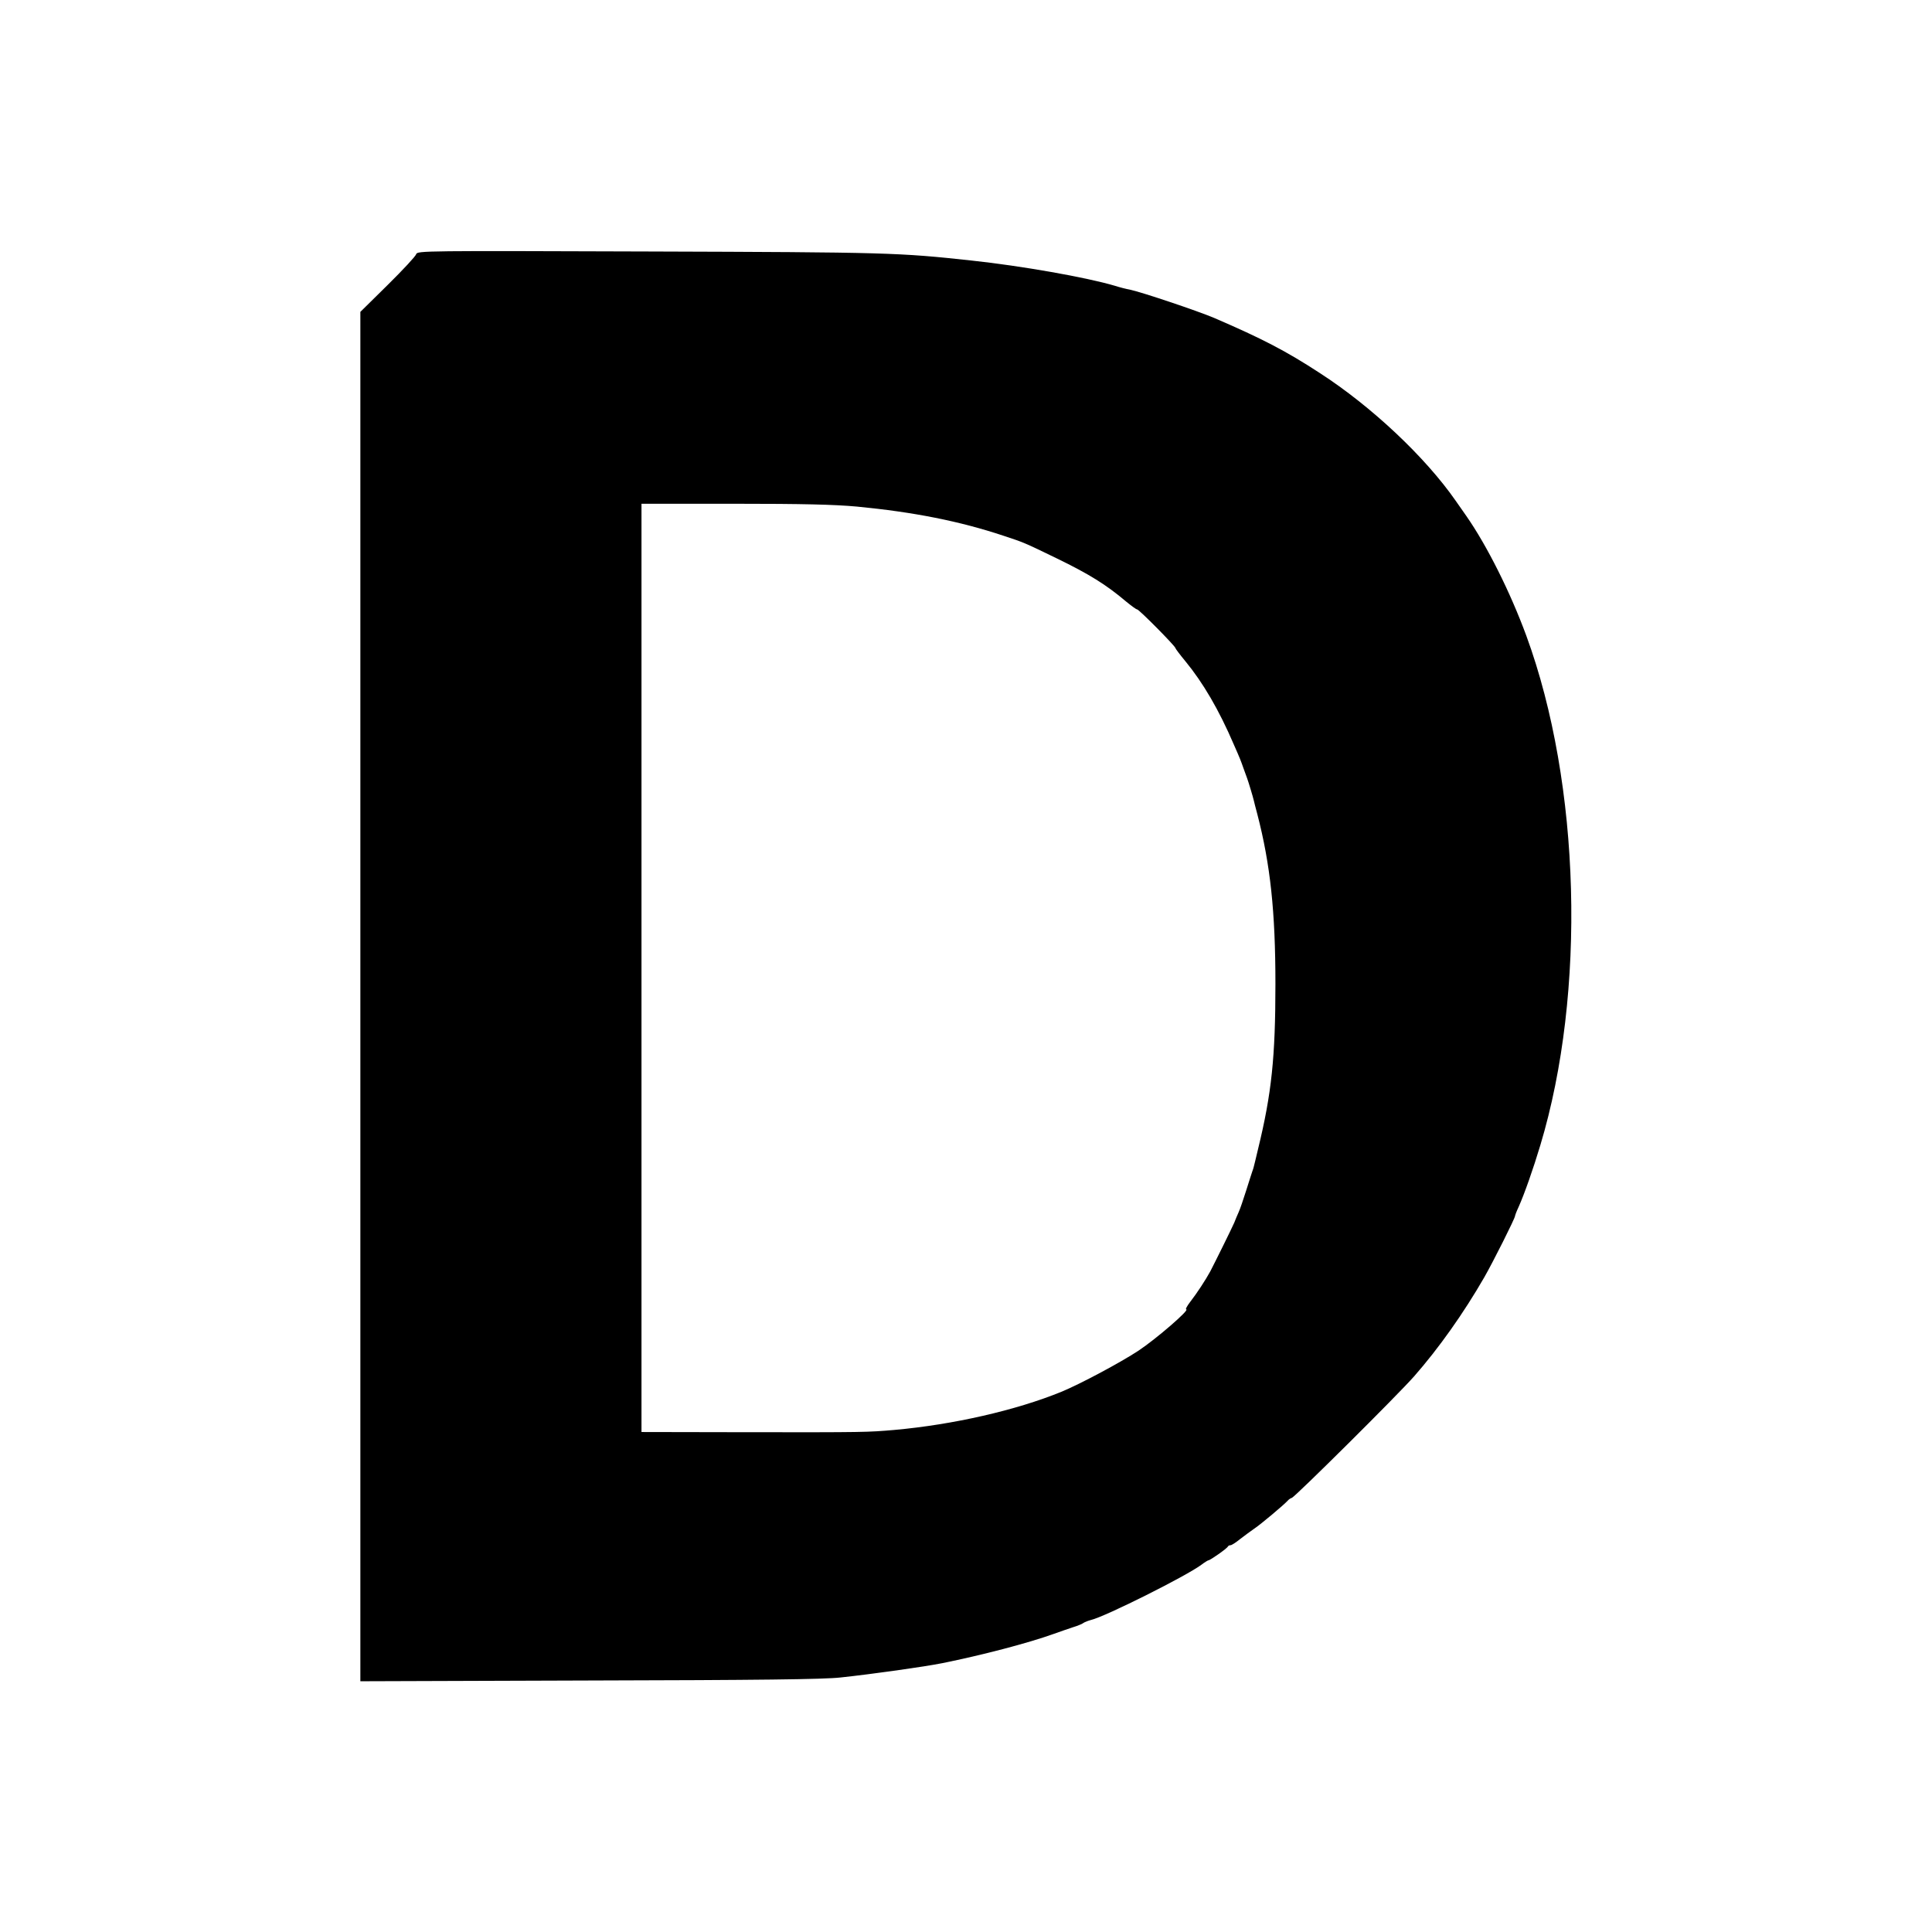
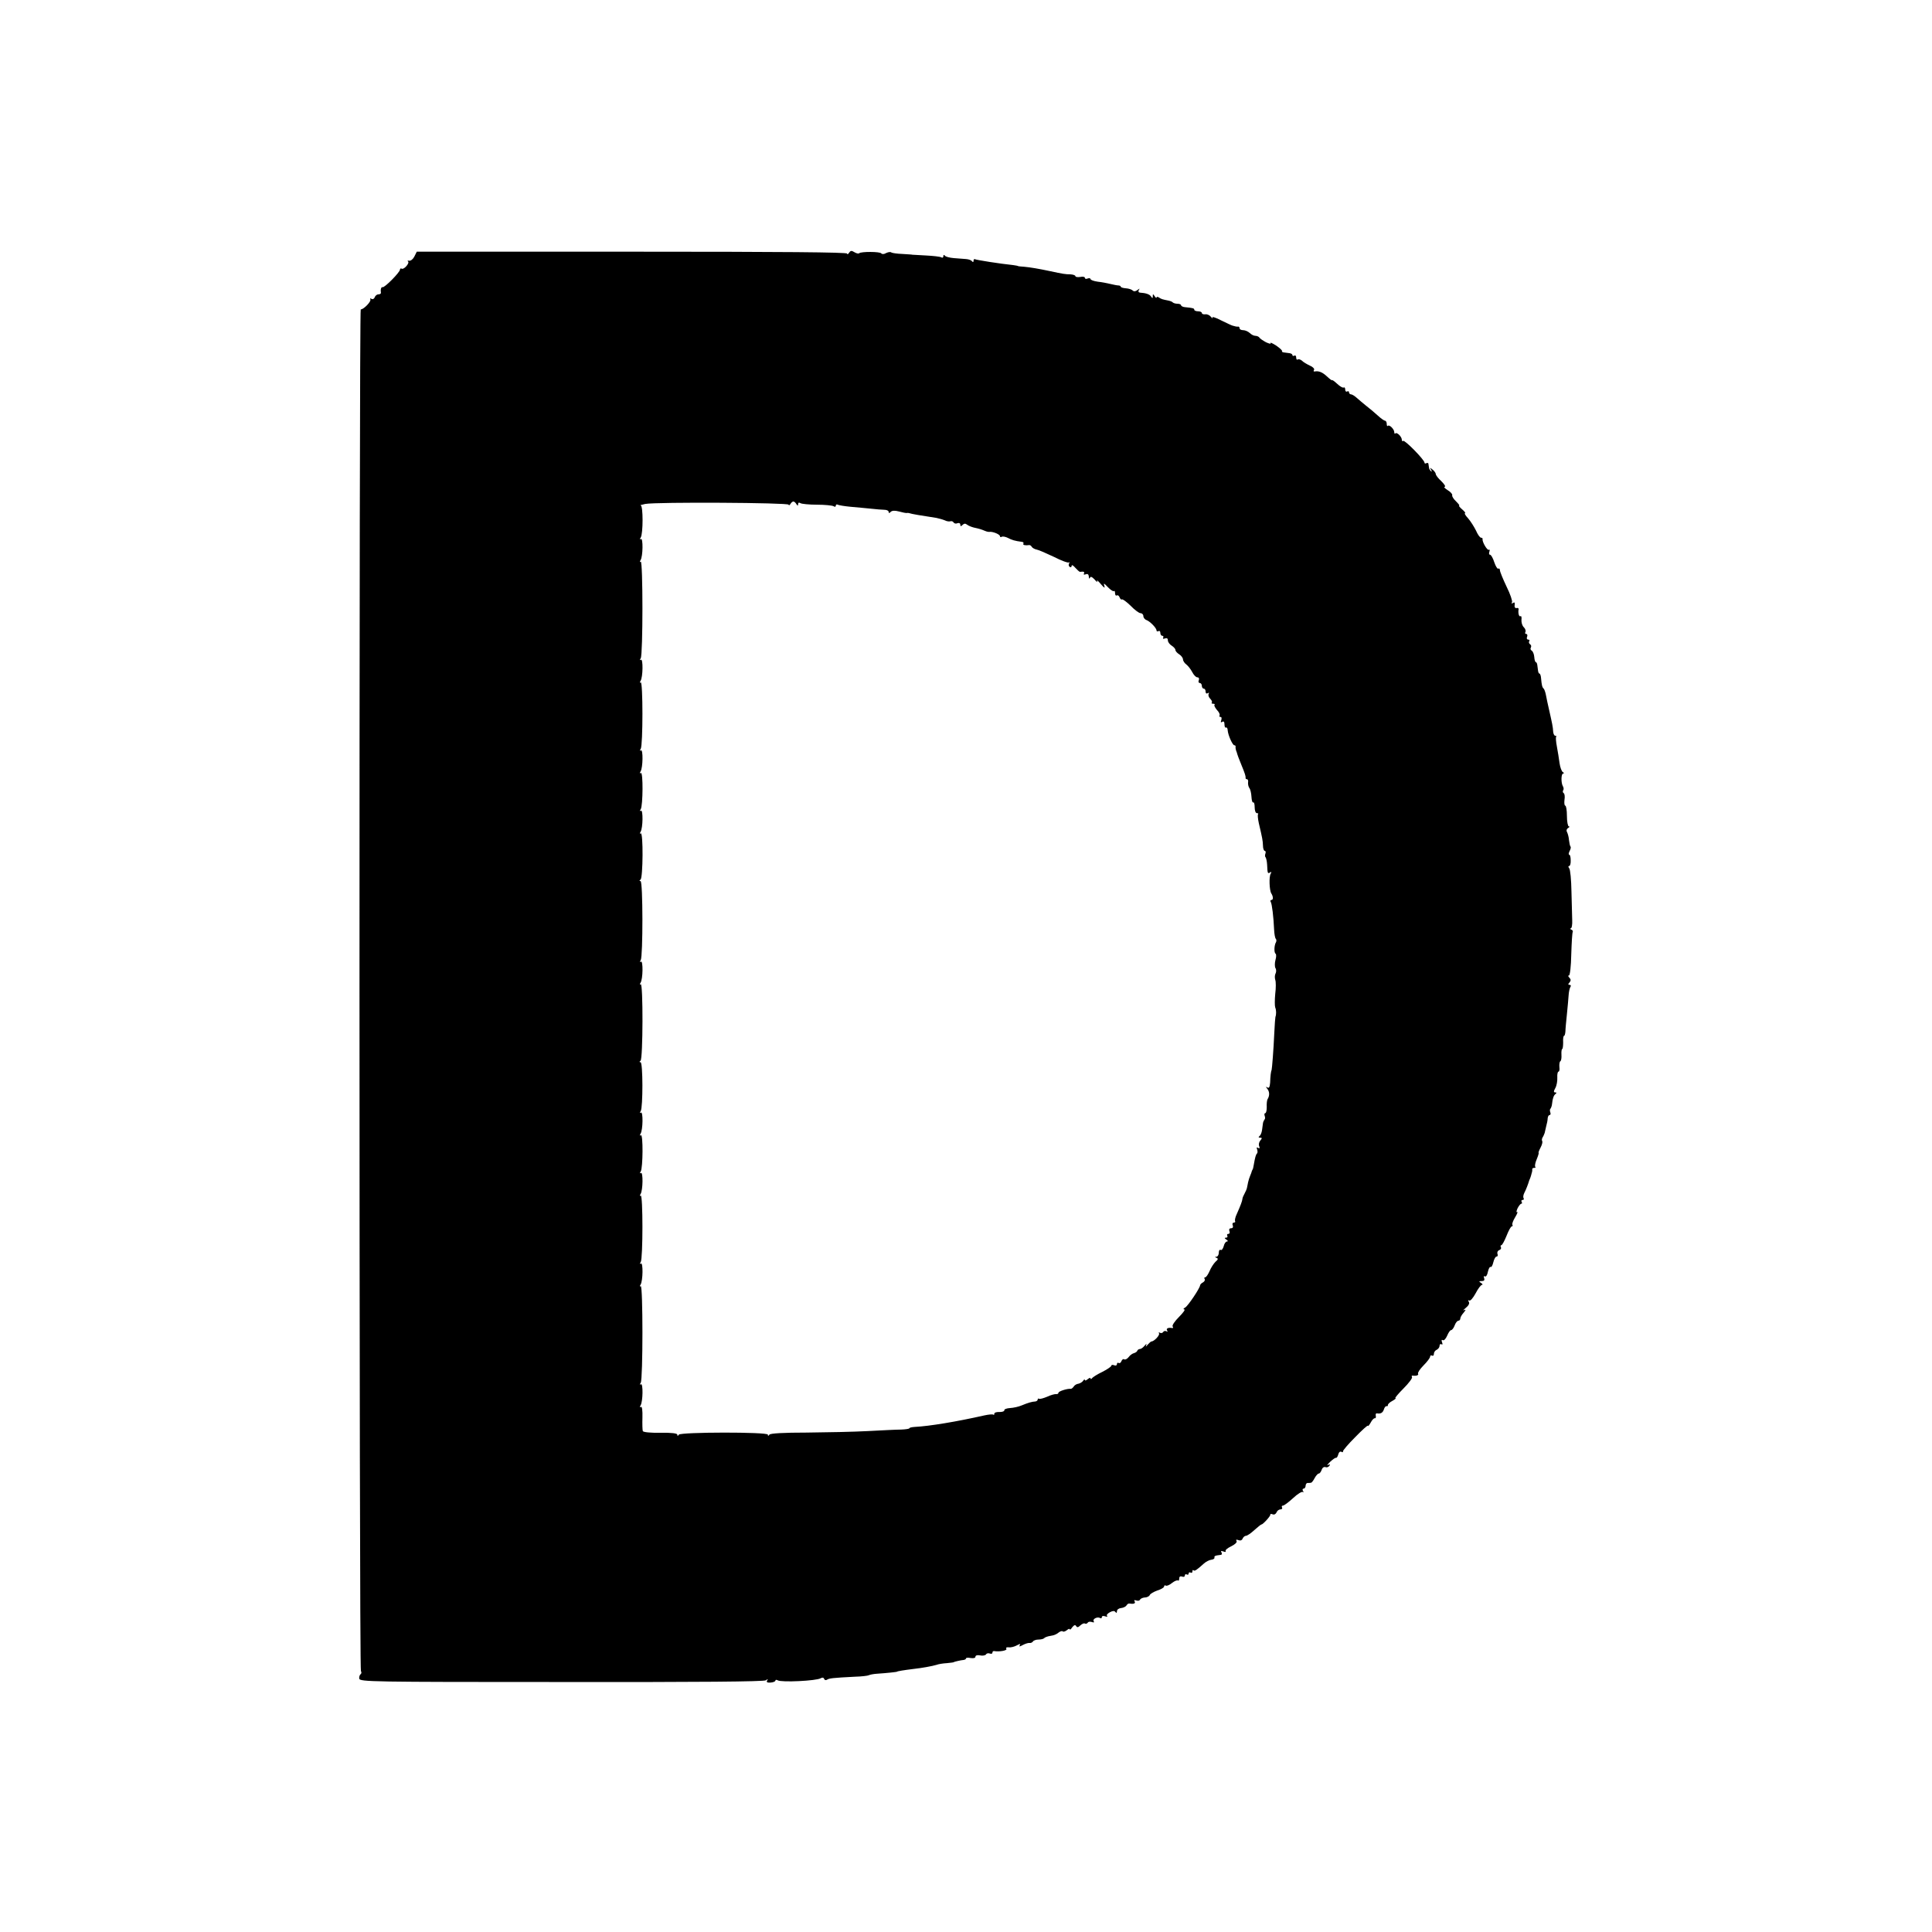
- <svg xmlns="http://www.w3.org/2000/svg" version="1" width="1365.333" height="1365.333" viewBox="0 0 1024 1024">
-   <path d="M220.6 134.7c-.3 1.1-7.1 8.4-15.1 16.3L191 165.3v725.8l121.3-.4c89.9-.2 124.3-.6 133.2-1.6 16.9-1.8 44.5-5.7 54-7.6 20.8-4.2 45.4-10.6 59-15.5 3.3-1.2 8-2.8 10.4-3.6 2.4-.7 4.9-1.8 5.5-2.3.6-.4 2.4-1.1 3.9-1.5 7.6-1.8 50.3-23.2 58.4-29.2 1.7-1.3 3.5-2.4 3.8-2.4.9 0 9.9-6.3 10.3-7.3.2-.4.8-.7 1.4-.7.6 0 2.8-1.4 5-3.2 2.2-1.7 5.6-4.2 7.6-5.6 3.6-2.4 15.7-12.6 17.7-14.8.6-.7 1.5-1.3 2.2-1.5 1.8-.6 56-54.4 64.8-64.4 13-14.8 26.2-33.4 37.2-52.5 4.7-8.2 16.3-31.3 16.3-32.5 0-.3.8-2.5 1.9-4.8 3-6.7 7.8-20.3 11.5-32.7 24.4-81 21.4-191.4-7.4-270-8.5-23.1-20.8-47.7-31.8-63.5-2-2.8-4.5-6.4-5.6-8-16.1-23.2-44.7-50.1-72.1-67.8-18.1-11.8-30.5-18.2-56-29.2-9-3.8-38.5-13.7-44.7-15-1.8-.3-5.3-1.2-7.8-2-15.1-4.5-49.8-10.6-76-13.4-38.6-4.2-44.6-4.4-170.7-4.8-119.4-.4-123.1-.4-123.7 1.4zm233.6 133.8c30 2.9 54.4 7.7 77.8 15.5 10.6 3.5 10.7 3.5 28 11.9s26.3 14 36.7 22.8c2.8 2.3 5.5 4.3 6 4.3 1 0 20.3 19.5 20.3 20.5 0 .3 2.4 3.5 5.3 7 9.3 11.3 17.8 25.8 25.6 44 3.5 7.9 3.8 8.8 5.1 12.5.7 1.9 1.6 4.4 2 5.5.7 1.9 3.1 9.8 3.6 12 .1.5.9 3.7 1.8 7 6.9 26.6 9.6 51.6 9.6 90 0 38.8-2 58-9.2 87.5-1.1 4.6-2.1 8.9-2.3 9.5-.1.5-.5 1.7-.8 2.5-.3.8-1.7 5.3-3.2 10-1.5 4.7-3.2 9.8-4 11.5-.7 1.6-1.8 4.1-2.3 5.5-1.3 3-9.9 20.4-12.7 25.8-2.5 4.6-7 11.5-10.8 16.4-1.6 2.1-2.5 3.8-2 3.8 2.2 0-15.7 15.5-25.3 21.9-9.4 6.2-31.1 17.8-40.9 21.8-24 9.8-57.3 17.4-88.5 20.2-14.1 1.2-14.8 1.3-80.7 1.2L340 759V267h49c36.4 0 53.1.4 65.2 1.5z" />
+ <svg xmlns="http://www.w3.org/2000/svg" version="1.0" width="1024pt" height="1024pt" viewBox="0 0 1024 1024" preserveAspectRatio="xMidYMid meet">
+   <g transform="translate(0,1024) scale(0.1,-0.1)" fill="#000000" stroke="none">
+     <path d="M2196 8880 c-7 -14 -19 -23 -27 -22 -8 2 -11 0 -6 -4 9 -9 -23 -45 -34 -38 -5 3 -9 0 -9 -5 0 -14 -82 -97 -92 -93 -8 2 -12 -13 -9 -30 0 -5 -5 -8 -13 -8 -8 0 -17 -7 -20 -16 -3 -8 -11 -12 -17 -8 -7 4 -9 3 -6 -3 6 -10 -35 -53 -51 -53 -9 0 -9 -7201 1 -7217 4 -6 3 -14 -2 -17 -5 -4 -8 -14 -7 -23 3 -17 65 -18 1072 -18 734 -1 1074 2 1083 9 11 8 13 8 7 -1 -5 -9 0 -12 18 -11 15 1 26 6 26 11 0 4 5 5 12 1 19 -12 206 -3 228 11 9 5 15 4 18 -3 2 -7 9 -9 15 -5 12 8 31 10 147 16 36 1 70 5 75 8 6 3 26 7 45 8 46 3 105 9 105 11 0 2 36 8 85 14 46 5 101 15 124 22 10 4 35 8 55 9 20 2 36 4 36 5 0 2 38 11 53 12 6 1 12 4 12 8 0 4 11 5 25 2 15 -2 25 0 25 7 0 7 10 10 25 7 13 -3 27 0 31 5 3 6 12 8 20 5 8 -3 14 -1 14 4 0 6 3 9 8 9 30 -5 72 3 66 12 -4 6 1 9 12 8 11 -2 30 3 43 10 17 9 21 10 16 1 -5 -9 -1 -8 16 1 13 7 29 12 36 11 6 -1 14 2 18 8 3 5 16 10 29 10 12 0 26 3 30 7 3 4 13 8 21 10 8 2 21 4 29 6 8 2 20 8 28 15 8 6 18 9 21 5 4 -3 13 0 22 7 8 7 15 9 15 4 0 -4 6 0 13 11 10 12 16 15 21 6 5 -8 11 -7 22 4 9 8 19 13 24 10 5 -3 11 -1 15 4 3 6 13 7 22 4 10 -4 14 -2 10 4 -8 12 20 26 34 17 5 -3 9 -1 9 5 0 6 8 8 18 4 9 -3 14 -2 10 2 -5 5 2 13 15 20 15 8 24 8 29 1 5 -7 8 -5 8 4 0 9 10 16 22 17 11 1 24 7 28 13 4 7 10 11 14 11 25 -4 36 0 30 11 -5 7 -2 9 9 5 9 -3 17 -1 19 4 2 5 13 11 25 12 13 0 25 7 27 13 3 7 21 17 40 24 20 6 36 16 36 21 0 6 4 8 9 5 5 -3 20 3 33 14 14 11 28 16 32 13 3 -3 6 1 6 10 0 10 5 14 15 11 8 -4 15 -1 15 6 0 6 5 8 10 5 6 -3 10 -1 10 5 0 6 5 8 10 5 6 -3 10 -1 10 6 0 7 3 10 6 6 6 -6 17 2 55 36 11 10 29 19 39 20 10 1 18 6 17 11 -2 9 2 11 34 15 5 0 7 6 3 13 -5 8 -2 9 10 5 9 -4 15 -3 12 2 -3 5 10 16 29 25 21 10 33 22 29 28 -5 8 -1 9 10 5 10 -4 19 -1 22 8 4 8 11 15 18 15 6 0 26 13 44 30 18 16 35 30 38 30 8 0 49 45 47 52 -2 4 4 5 12 2 8 -4 17 1 21 10 3 9 13 16 21 16 8 0 11 5 8 10 -3 6 -1 10 5 10 6 0 30 18 54 40 23 22 47 36 51 32 5 -4 5 -1 1 6 -4 6 -2 12 3 12 6 0 11 7 11 15 0 8 5 15 10 15 6 0 13 0 18 1 4 0 13 11 20 25 7 13 17 24 22 24 5 0 11 9 15 19 3 11 12 18 20 15 7 -3 16 0 21 7 5 8 3 10 -7 4 -8 -4 -3 3 11 17 14 13 28 23 31 21 4 -1 9 7 12 18 3 12 10 18 17 14 6 -3 9 -3 8 2 -2 4 28 39 65 76 37 38 67 65 67 60 1 -4 7 3 15 17 7 14 17 24 22 23 4 -1 7 5 5 13 -2 8 1 14 5 13 21 -4 32 3 38 21 3 11 10 19 15 17 4 -1 7 2 6 6 0 5 10 15 24 22 14 8 21 14 16 15 -4 0 15 23 43 51 28 28 48 55 45 60 -3 5 -2 9 3 8 19 -3 34 2 29 10 -3 5 10 25 29 44 19 19 35 40 35 47 0 6 5 8 10 5 6 -3 10 1 10 10 0 8 7 18 15 21 8 4 15 13 15 21 0 8 4 11 10 8 6 -4 7 1 3 11 -4 11 -2 15 4 11 6 -4 16 7 23 23 7 17 16 30 21 30 5 0 14 11 19 25 5 14 14 25 20 25 5 0 10 5 10 12 0 6 8 20 18 31 12 15 13 18 2 13 -8 -4 -4 1 9 12 15 12 21 24 16 32 -5 8 -4 11 2 7 6 -4 21 14 34 38 13 25 28 45 34 45 5 0 3 5 -5 10 -13 8 -12 10 4 10 12 0 16 5 12 16 -3 9 -2 12 4 9 6 -4 13 7 16 24 4 17 10 28 14 26 5 -3 11 8 15 25 4 16 11 30 17 30 6 0 8 6 5 14 -3 8 1 17 9 20 9 3 12 10 9 16 -3 5 -2 10 2 10 5 0 17 23 28 50 11 28 23 50 28 50 4 0 6 4 3 8 -3 5 4 23 15 41 11 18 15 30 10 27 -5 -3 -4 5 2 19 7 14 16 25 20 25 5 0 5 5 2 10 -3 6 -1 10 5 10 6 0 9 4 5 10 -3 5 -1 17 4 27 9 17 21 48 26 66 2 4 4 9 5 12 1 3 4 10 5 15 1 6 4 13 5 18 1 4 2 10 1 15 0 4 4 7 11 7 6 0 9 3 5 6 -3 4 0 22 8 40 8 19 12 34 10 34 -2 0 2 12 10 27 8 15 12 30 9 35 -3 4 -2 14 3 21 4 6 8 17 10 22 1 6 5 21 8 35 4 14 8 33 8 43 1 9 5 17 10 17 5 0 7 6 4 14 -3 8 -3 17 1 20 3 4 7 14 8 24 3 30 9 47 19 54 6 5 6 8 -2 8 -9 0 -9 6 1 24 7 13 11 38 10 55 -1 17 2 31 6 31 5 0 7 11 5 25 -1 14 1 28 5 30 5 3 7 18 6 35 -1 16 1 30 4 30 3 0 5 16 5 35 -1 19 1 35 5 35 3 0 6 10 7 23 0 12 4 54 8 92 4 39 8 84 9 100 1 17 5 36 9 43 5 7 3 12 -4 12 -8 0 -9 4 0 13 8 10 7 17 -1 25 -7 7 -8 12 -2 12 5 0 11 49 12 112 2 62 5 115 8 119 2 4 -2 10 -8 12 -7 3 -8 6 -3 6 6 1 9 20 8 43 -1 24 -2 93 -4 153 -1 61 -6 116 -12 123 -5 7 -6 12 0 12 5 0 9 14 8 30 0 17 -3 30 -8 30 -4 0 -3 8 2 19 6 10 8 21 5 24 -3 3 -6 18 -8 34 -1 15 -6 34 -10 42 -5 8 -3 17 5 22 8 5 10 9 4 9 -5 0 -10 25 -10 55 0 30 -4 55 -9 55 -4 0 -6 14 -4 30 3 17 1 33 -4 36 -5 3 -6 10 -3 15 4 5 3 14 -1 21 -11 18 -10 68 1 68 6 0 5 4 -2 8 -6 4 -14 25 -17 47 -3 22 -9 61 -14 87 -5 26 -7 50 -4 53 3 3 1 5 -4 5 -6 0 -11 10 -12 23 -1 23 -5 42 -22 117 -6 25 -13 59 -16 75 -3 17 -9 32 -12 35 -8 6 -11 20 -14 55 -1 14 -5 25 -9 25 -3 0 -6 7 -7 15 -1 8 -3 22 -4 30 -1 8 -4 15 -7 15 -4 0 -8 12 -9 27 -1 15 -7 30 -13 34 -7 4 -9 11 -5 17 3 6 2 13 -4 17 -6 4 -8 11 -5 16 4 5 1 9 -5 9 -7 0 -10 7 -6 15 3 8 1 15 -5 15 -6 0 -7 5 -4 10 3 6 0 17 -8 25 -9 8 -14 26 -13 40 2 13 -1 22 -5 19 -8 -5 -14 17 -10 38 0 5 -5 7 -12 5 -7 -1 -11 6 -9 17 2 12 -1 16 -9 10 -7 -4 -10 -3 -5 4 3 6 -9 43 -29 83 -19 40 -35 79 -35 86 0 8 -4 12 -9 9 -4 -3 -14 13 -21 34 -7 22 -17 40 -23 40 -5 0 -6 7 -3 16 3 8 2 13 -3 10 -8 -5 -36 42 -33 57 1 4 -3 7 -8 7 -6 0 -18 17 -27 38 -10 20 -28 49 -42 65 -14 15 -21 27 -16 27 4 0 -2 9 -15 20 -13 11 -20 20 -16 20 4 0 -4 10 -17 23 -13 12 -22 27 -20 32 2 6 -9 18 -24 27 -16 10 -22 18 -16 18 7 0 -1 13 -17 29 -17 15 -30 33 -30 38 0 6 -8 17 -17 24 -15 12 -16 12 -8 -1 5 -9 5 -12 -1 -7 -5 5 -10 13 -10 18 -1 5 -2 14 -3 20 0 5 -5 7 -11 4 -5 -3 -10 -2 -10 3 0 15 -106 123 -113 115 -4 -3 -7 -1 -7 6 0 16 -26 42 -34 34 -3 -4 -6 -1 -6 6 0 16 -26 42 -34 34 -3 -4 -6 1 -6 10 0 9 -4 17 -9 17 -4 0 -22 12 -39 28 -16 15 -44 38 -62 52 -17 14 -40 33 -51 43 -10 9 -23 17 -29 17 -5 0 -10 5 -10 11 0 5 -4 7 -10 4 -5 -3 -10 1 -10 10 0 9 -4 14 -8 11 -5 -3 -20 6 -35 20 -15 14 -27 22 -27 19 0 -3 -12 6 -27 20 -25 23 -43 30 -66 26 -5 -1 -6 3 -2 9 3 5 -7 16 -22 22 -15 7 -34 18 -41 25 -8 7 -18 11 -23 8 -5 -4 -9 1 -9 10 0 9 -4 13 -10 10 -5 -3 -10 -2 -10 3 0 5 -7 9 -15 10 -8 1 -22 3 -30 4 -8 1 -12 4 -10 7 2 4 -13 17 -32 30 -19 12 -32 18 -29 12 4 -5 -7 -3 -24 5 -16 9 -32 19 -35 25 -4 5 -13 9 -21 9 -9 0 -22 7 -30 15 -9 8 -24 15 -35 15 -10 0 -19 4 -19 10 0 5 -3 9 -7 9 -5 -1 -11 0 -15 1 -5 1 -11 3 -15 4 -5 1 -32 14 -61 28 -28 15 -49 21 -46 15 3 -7 0 -5 -8 4 -7 9 -21 15 -30 13 -10 -1 -18 2 -18 7 0 5 -9 9 -20 9 -11 0 -20 4 -20 8 0 8 -7 10 -50 14 -11 1 -20 6 -20 10 0 4 -8 8 -18 8 -10 0 -22 3 -26 7 -3 4 -14 8 -24 10 -31 6 -37 8 -49 16 -7 5 -13 5 -13 0 0 -4 -5 -1 -10 7 -9 13 -10 13 -10 0 0 -12 -2 -12 -9 -2 -7 12 -27 19 -59 21 -8 1 -10 6 -6 14 6 9 5 9 -7 0 -10 -8 -19 -9 -25 -3 -6 6 -22 11 -37 12 -15 1 -27 5 -27 9 0 3 -6 6 -12 6 -7 0 -26 4 -43 8 -16 4 -47 10 -67 12 -21 3 -38 9 -38 14 0 4 -7 6 -15 3 -8 -4 -15 -2 -15 4 0 5 -11 7 -25 4 -14 -2 -25 0 -25 4 0 5 -12 9 -27 10 -25 0 -39 2 -108 17 -61 13 -104 20 -135 23 -19 1 -35 3 -35 4 0 1 -11 3 -25 5 -69 7 -195 27 -202 31 -4 3 -8 -1 -8 -8 0 -8 -3 -9 -8 -3 -4 6 -18 11 -32 12 -14 1 -43 3 -65 5 -22 2 -43 7 -47 13 -5 6 -8 5 -8 -3 0 -7 -5 -10 -11 -6 -6 4 -44 8 -83 10 -39 2 -71 4 -71 4 0 1 -23 2 -52 4 -29 1 -55 5 -59 8 -4 4 -16 2 -27 -3 -11 -7 -22 -7 -26 -2 -7 10 -107 10 -117 1 -3 -4 -15 -1 -25 5 -16 10 -21 9 -29 -3 -5 -8 -10 -10 -10 -4 0 7 -335 10 -1140 10 l-1141 0 -13 -26z m1984 -1315 c0 -5 4 -4 9 3 4 8 12 14 16 14 4 0 12 -6 16 -14 7 -10 9 -10 9 0 0 8 5 10 13 5 6 -4 46 -8 87 -8 41 0 81 -4 88 -8 7 -5 12 -3 12 3 0 6 5 8 10 5 6 -3 36 -8 68 -11 31 -3 80 -7 107 -10 28 -3 60 -6 73 -6 12 0 22 -5 22 -11 0 -8 3 -8 11 0 7 7 22 8 44 2 18 -5 37 -9 42 -8 4 1 10 0 13 -1 10 -4 64 -13 143 -25 15 -3 35 -9 45 -13 9 -5 22 -7 29 -5 6 2 14 0 17 -6 4 -6 13 -8 21 -4 9 3 15 -1 15 -8 0 -10 3 -10 12 -1 8 8 15 8 24 1 6 -5 23 -12 35 -15 32 -7 41 -10 60 -18 9 -4 20 -6 25 -5 16 2 54 -13 54 -23 0 -5 4 -6 10 -3 5 3 20 0 32 -6 21 -11 36 -16 75 -21 7 -1 10 -5 7 -10 -4 -7 10 -10 32 -7 4 0 10 -4 13 -10 4 -6 16 -12 26 -14 11 -2 52 -20 92 -39 39 -20 75 -33 79 -29 4 3 4 1 0 -6 -3 -6 -2 -14 4 -18 5 -3 10 -1 10 6 0 7 9 2 19 -10 11 -12 22 -22 25 -22 20 3 26 0 21 -9 -3 -6 1 -7 9 -4 11 4 16 0 17 -12 0 -11 3 -14 6 -6 3 8 11 5 25 -10 11 -13 16 -16 13 -8 -4 8 5 2 19 -15 19 -22 24 -25 19 -10 -5 16 -2 15 19 -7 14 -15 29 -24 32 -21 3 4 6 -1 6 -11 0 -9 4 -15 9 -12 5 3 12 -1 15 -10 4 -9 9 -14 12 -11 4 3 24 -12 46 -33 21 -22 45 -40 53 -40 8 0 15 -7 15 -15 0 -9 8 -19 18 -22 19 -8 52 -42 52 -55 0 -5 5 -6 10 -3 6 3 10 -1 10 -9 0 -9 5 -16 11 -16 5 0 7 -4 4 -10 -3 -6 1 -7 9 -4 11 4 16 0 16 -10 0 -9 9 -21 20 -28 11 -7 20 -17 20 -23 0 -6 9 -16 20 -23 11 -7 20 -19 20 -27 0 -7 8 -20 18 -27 9 -7 23 -25 31 -40 8 -16 20 -28 27 -28 8 0 11 -6 8 -15 -4 -8 -1 -15 5 -15 6 0 11 -7 11 -15 0 -8 5 -15 10 -15 6 0 10 -7 10 -16 0 -9 5 -12 12 -8 6 4 8 3 4 -4 -3 -6 0 -17 8 -25 8 -8 12 -17 9 -21 -4 -3 0 -6 7 -6 7 0 11 -3 7 -6 -3 -3 3 -15 13 -27 11 -11 17 -24 14 -29 -3 -4 -1 -8 5 -8 6 0 7 -7 4 -17 -4 -11 -3 -14 5 -9 8 5 12 0 12 -14 0 -12 4 -19 8 -16 4 2 9 -4 9 -15 2 -26 26 -79 35 -79 5 0 7 -3 7 -7 -1 -5 0 -11 1 -15 1 -5 3 -11 5 -15 2 -10 14 -42 25 -68 18 -43 23 -60 22 -67 -1 -5 2 -8 7 -8 5 0 8 -8 6 -17 -1 -10 2 -23 7 -30 5 -6 10 -27 11 -46 1 -19 5 -33 10 -30 4 2 7 -10 7 -26 0 -17 5 -31 12 -31 6 0 9 -2 6 -5 -3 -4 -1 -25 4 -48 19 -81 21 -92 22 -119 0 -16 5 -28 10 -28 4 0 6 -6 3 -14 -3 -8 -3 -17 1 -20 3 -4 7 -21 8 -39 2 -47 3 -49 16 -41 7 5 8 3 3 -7 -10 -15 -7 -88 3 -104 11 -17 11 -35 1 -35 -6 0 -7 -5 -4 -10 7 -11 15 -80 18 -147 1 -23 5 -45 9 -49 4 -4 4 -12 1 -18 -10 -16 -11 -56 -2 -61 4 -3 4 -18 -1 -34 -4 -15 -4 -34 0 -42 5 -7 5 -20 1 -28 -5 -9 -5 -24 -2 -34 4 -10 4 -44 0 -75 -3 -32 -3 -64 0 -72 6 -14 6 -37 1 -50 -1 -3 -4 -41 -6 -85 -4 -91 -12 -188 -14 -195 -4 -9 -7 -34 -8 -68 -2 -24 -6 -31 -14 -26 -10 6 -10 5 -1 -7 12 -15 13 -35 2 -54 -4 -5 -6 -25 -5 -43 0 -17 -3 -32 -8 -32 -4 0 -6 -6 -3 -14 3 -8 3 -17 -1 -20 -3 -4 -7 -12 -8 -19 -1 -7 -3 -23 -5 -37 -2 -14 -8 -28 -14 -32 -6 -5 -5 -8 4 -8 11 0 11 -3 1 -15 -7 -8 -10 -22 -6 -30 4 -11 2 -14 -6 -9 -7 5 -9 2 -5 -8 3 -9 3 -19 -1 -22 -6 -6 -10 -21 -17 -61 -2 -11 -4 -21 -5 -22 -2 -2 -3 -6 -5 -10 -1 -5 -5 -16 -9 -25 -4 -9 -9 -25 -11 -35 -2 -10 -4 -19 -4 -20 -1 -2 -1 -6 -2 -10 -1 -5 -6 -17 -12 -28 -6 -11 -12 -24 -12 -30 -1 -11 -10 -35 -30 -80 -8 -16 -11 -33 -9 -37 3 -4 0 -8 -6 -8 -7 0 -10 -7 -6 -15 3 -9 0 -15 -9 -15 -9 0 -12 -6 -9 -15 4 -8 1 -15 -6 -15 -6 0 -8 -4 -5 -10 3 -5 0 -10 -7 -10 -9 0 -9 -3 2 -10 8 -5 10 -10 4 -10 -7 0 -15 -11 -18 -25 -4 -14 -11 -23 -16 -20 -6 3 -10 -3 -10 -14 0 -12 -6 -21 -12 -22 -10 0 -10 -2 0 -6 10 -4 8 -9 -6 -21 -10 -10 -24 -32 -31 -49 -8 -18 -18 -33 -23 -33 -5 0 -7 -4 -3 -9 3 -6 -1 -13 -9 -18 -8 -4 -15 -11 -15 -15 -2 -17 -64 -109 -79 -118 -10 -5 -12 -10 -5 -10 7 0 -6 -18 -28 -40 -22 -22 -37 -44 -34 -50 4 -6 3 -10 -2 -9 -21 4 -34 -2 -27 -13 4 -6 3 -8 -4 -4 -6 3 -13 2 -17 -4 -4 -6 -11 -7 -17 -4 -6 4 -8 3 -5 -3 6 -9 -26 -43 -40 -43 -3 0 -12 -8 -20 -17 -10 -12 -12 -13 -8 -3 4 10 2 9 -8 -2 -8 -10 -19 -18 -25 -18 -6 0 -12 -4 -14 -9 -1 -5 -10 -11 -18 -13 -8 -2 -21 -11 -28 -21 -7 -9 -18 -15 -23 -12 -5 4 -12 -1 -15 -9 -3 -9 -10 -13 -15 -10 -5 3 -9 0 -9 -6 0 -7 -7 -10 -15 -6 -8 3 -15 2 -15 -3 0 -4 -21 -19 -47 -32 -27 -13 -51 -28 -55 -34 -4 -5 -8 -6 -8 -1 0 5 -7 3 -15 -4 -8 -7 -15 -9 -15 -4 0 5 -4 3 -9 -4 -4 -7 -16 -14 -25 -16 -10 -1 -21 -8 -25 -15 -5 -7 -11 -12 -15 -12 -19 2 -66 -13 -66 -21 0 -5 -6 -8 -12 -7 -7 1 -29 -5 -48 -14 -19 -8 -38 -13 -42 -11 -5 3 -8 1 -8 -4 0 -5 -6 -9 -12 -10 -19 -1 -39 -7 -73 -21 -16 -7 -44 -13 -62 -14 -17 -1 -31 -6 -30 -12 1 -5 -10 -9 -25 -9 -16 1 -28 -3 -28 -9 0 -6 -2 -8 -5 -5 -4 3 -25 1 -48 -4 -146 -33 -290 -57 -369 -61 -16 -1 -28 -4 -28 -7 0 -3 -19 -6 -43 -7 -23 0 -103 -4 -177 -8 -74 -4 -220 -7 -325 -8 -122 0 -193 -4 -197 -11 -6 -8 -8 -8 -8 0 0 15 -462 14 -472 0 -5 -8 -8 -8 -8 0 0 7 -30 11 -90 10 -52 -1 -91 3 -93 9 -2 5 -3 38 -2 72 1 38 -2 60 -8 56 -6 -4 -7 -1 -2 8 13 20 14 120 2 112 -6 -4 -7 -1 -1 8 12 19 12 519 0 512 -5 -4 -6 0 -1 8 13 20 14 120 2 112 -6 -4 -7 -1 -1 8 12 19 12 359 0 352 -5 -4 -6 0 -1 8 13 20 14 120 2 112 -6 -4 -7 -1 -1 8 12 20 13 199 1 192 -6 -4 -7 -1 -2 8 13 20 14 120 2 112 -6 -4 -7 -1 -1 8 12 20 12 259 -1 259 -7 0 -7 3 0 8 13 9 14 413 1 405 -5 -4 -6 0 -1 8 13 20 14 120 2 112 -6 -4 -7 -1 -1 8 12 20 12 419 -1 419 -7 0 -7 3 0 8 13 9 15 253 1 245 -5 -4 -6 -1 -1 8 13 20 14 120 2 112 -6 -4 -7 -1 -1 8 12 20 13 199 1 192 -6 -4 -7 -1 -2 8 13 20 14 120 2 112 -6 -4 -7 -1 -1 8 12 19 12 359 0 352 -5 -4 -6 0 -1 8 13 20 14 120 2 112 -6 -4 -7 -1 -1 8 12 19 12 519 0 512 -5 -4 -6 0 -1 8 13 20 14 120 2 112 -6 -4 -7 -1 -1 8 13 21 13 169 0 170 -6 1 5 4 24 8 61 11 760 7 760 -4z" />
+   </g>
</svg>
